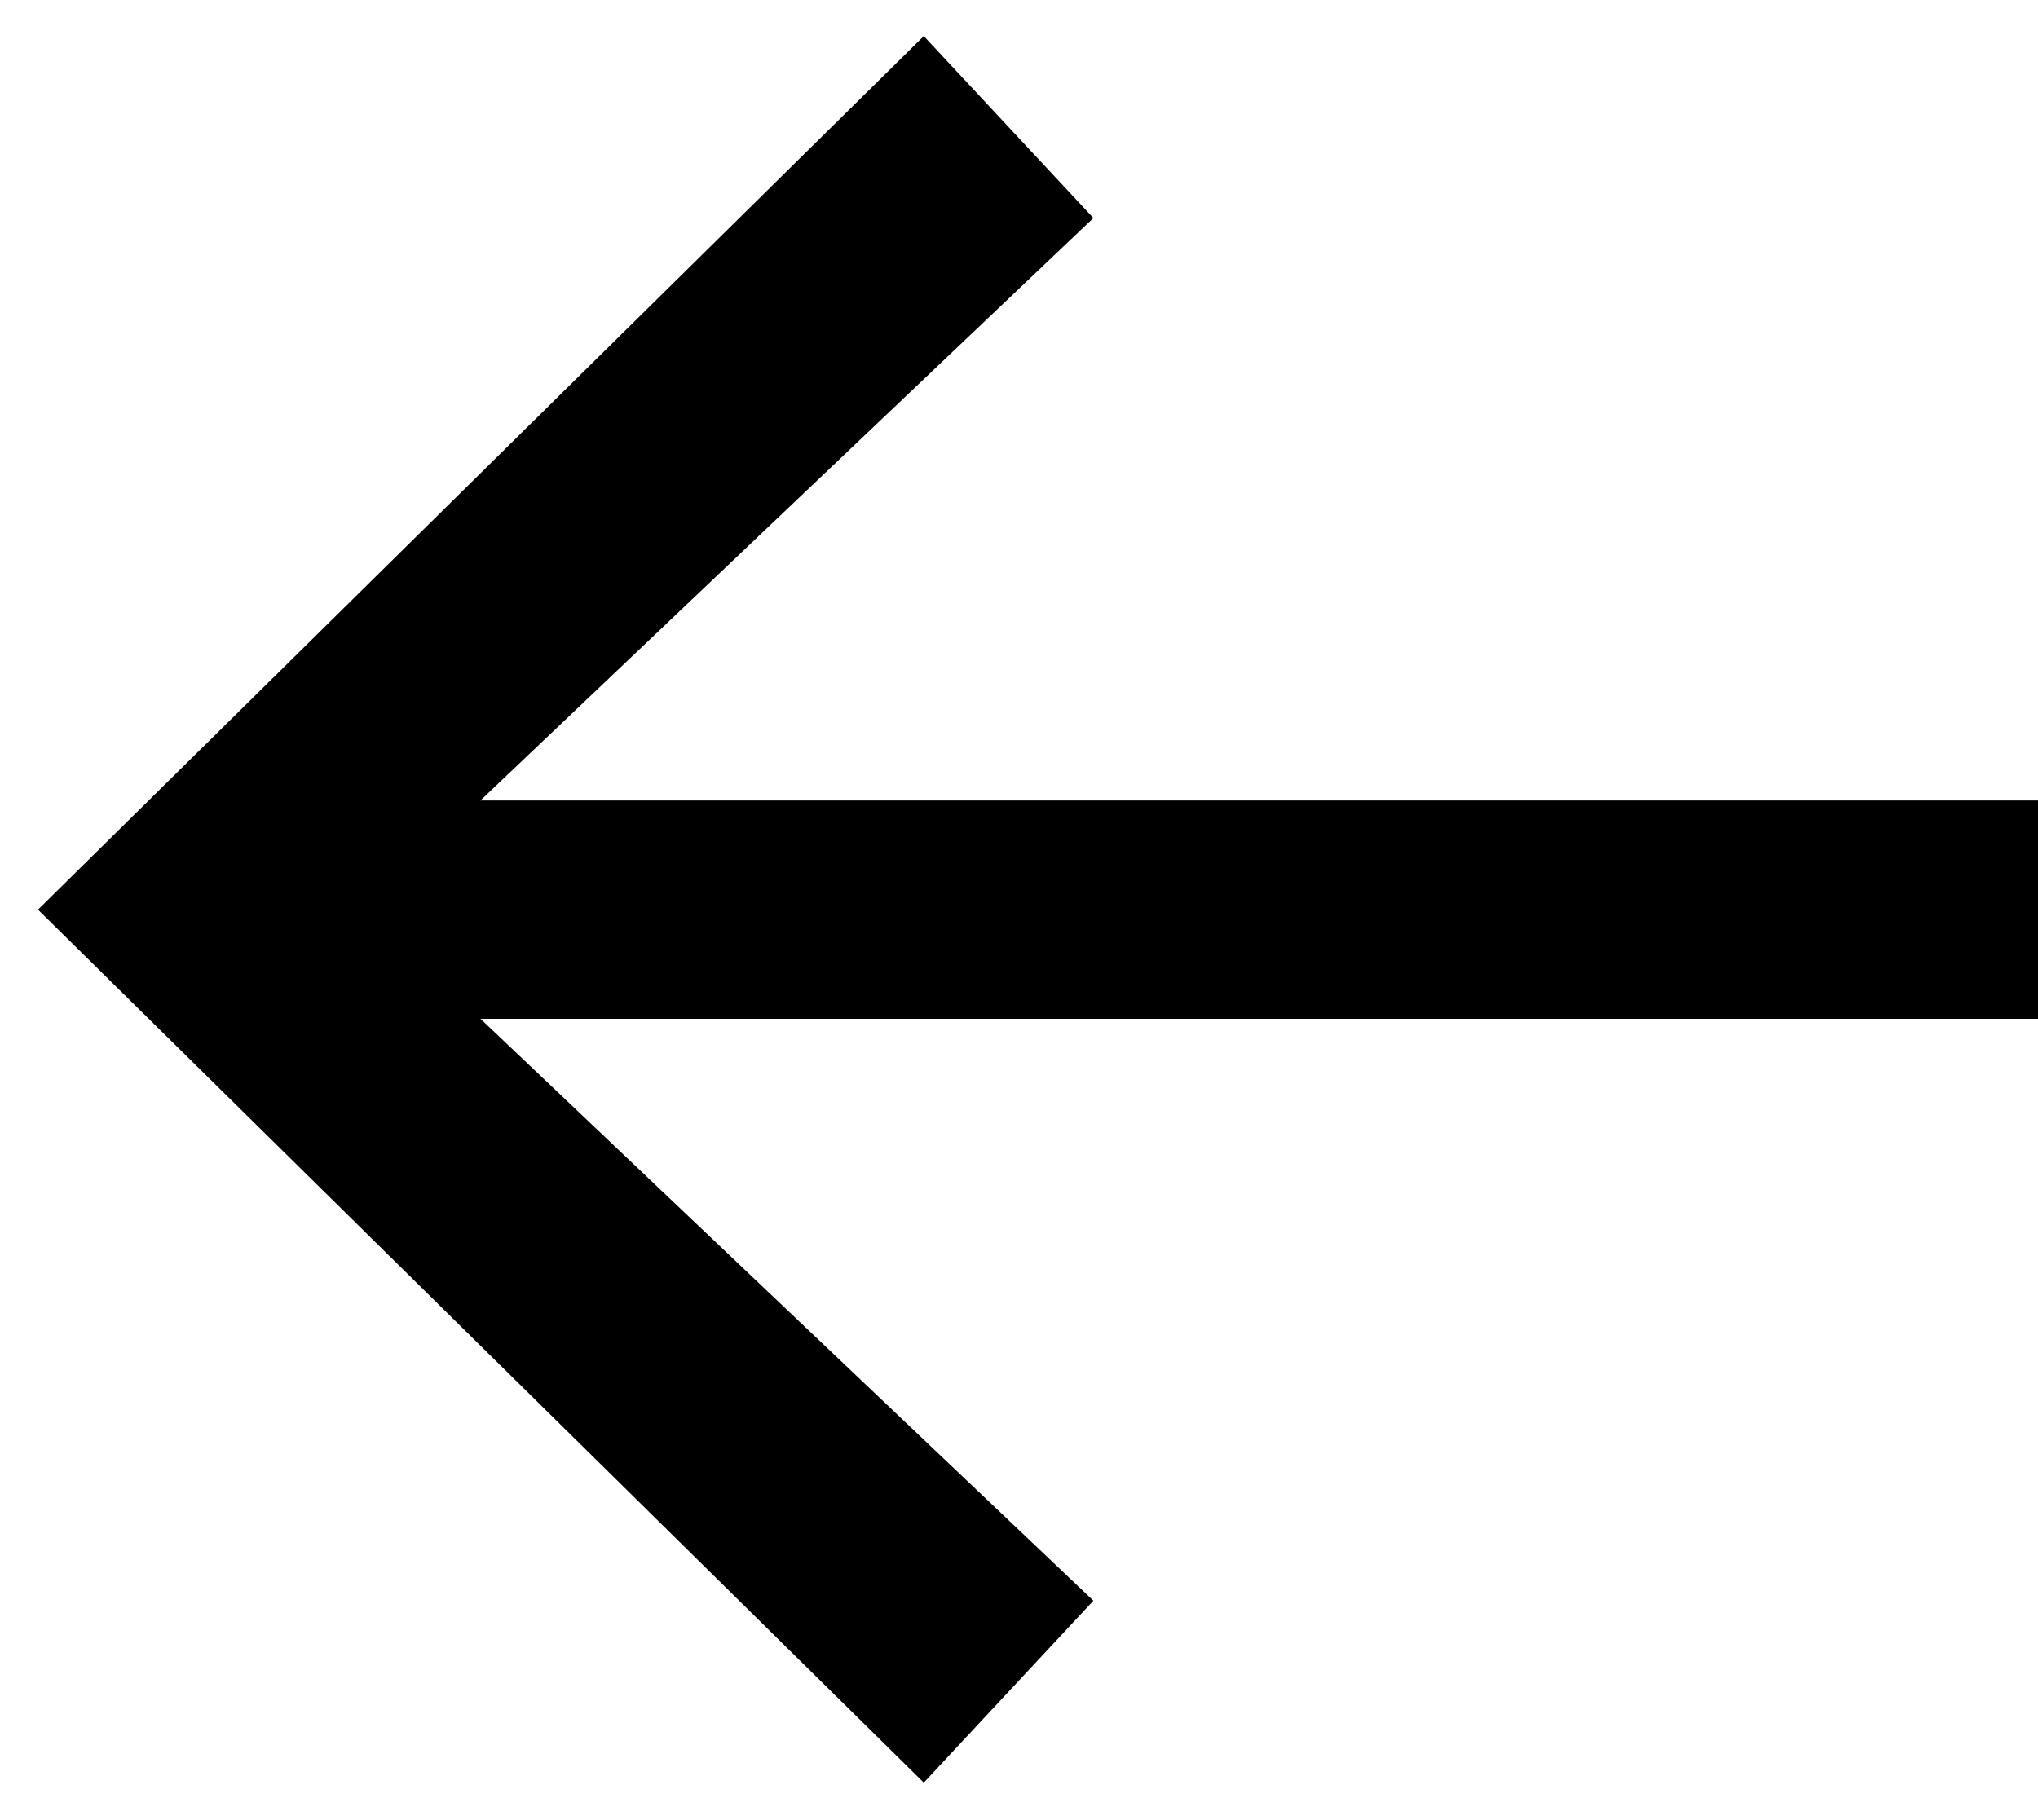
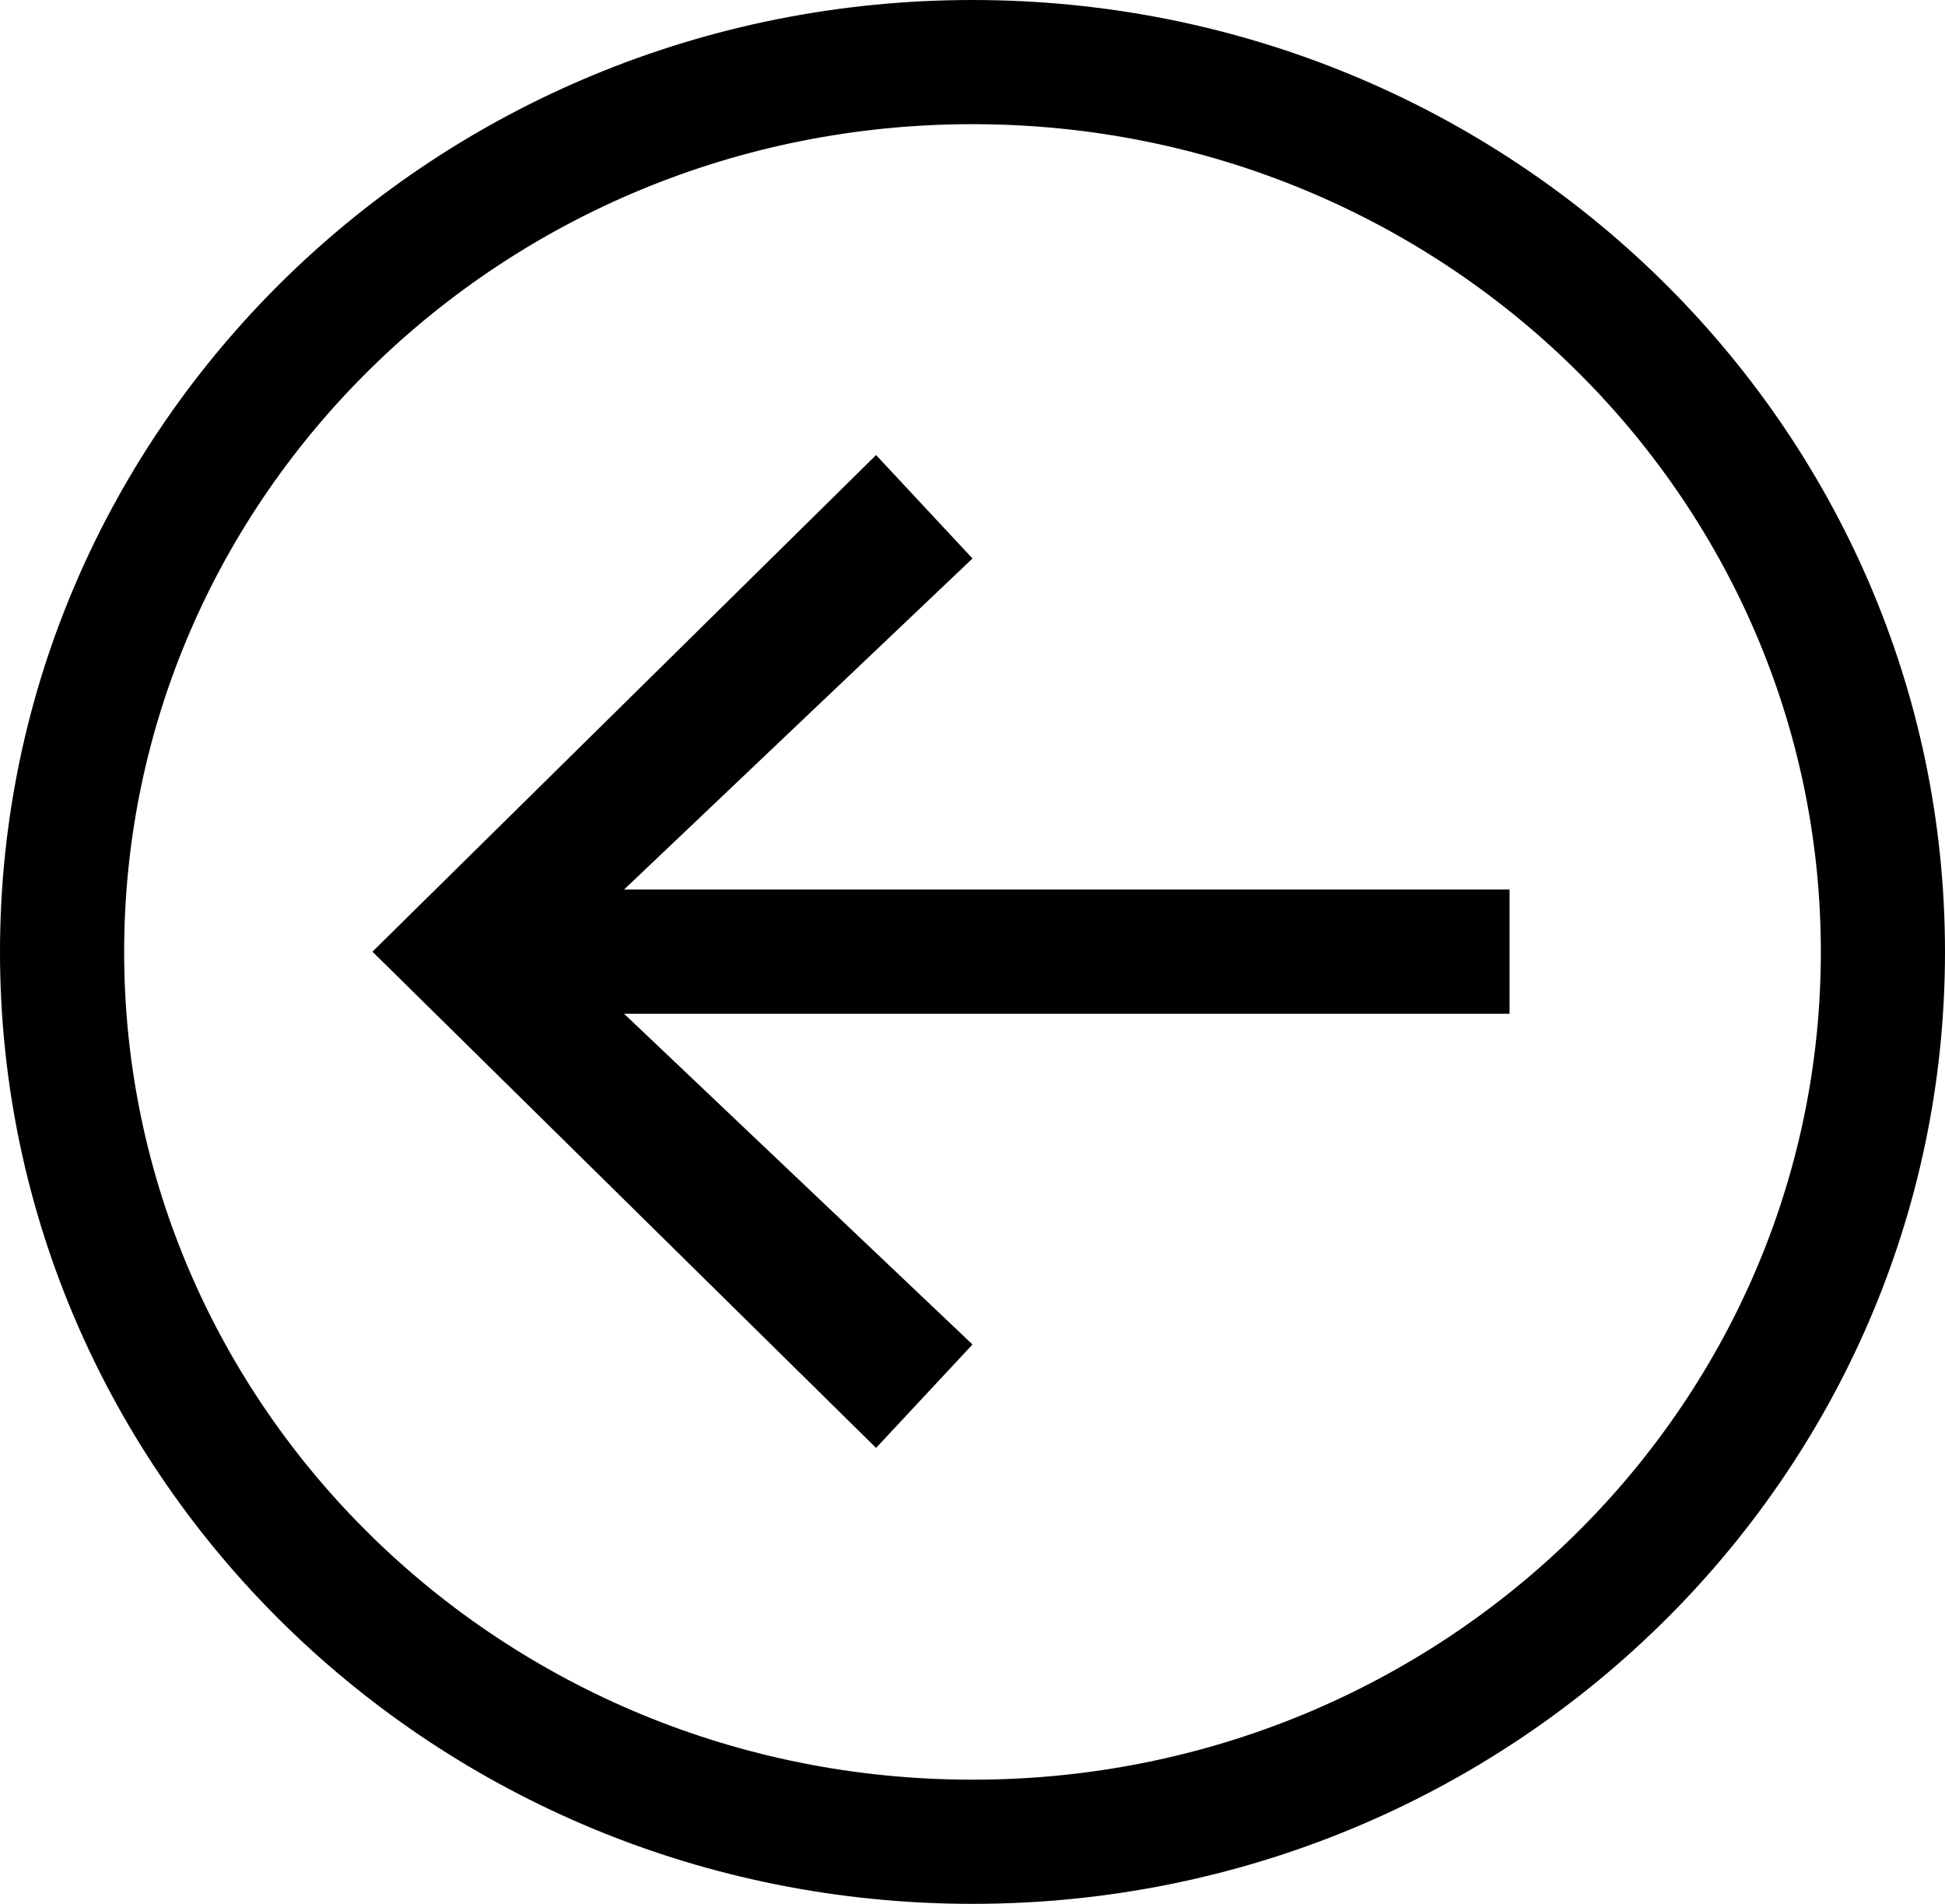
- <svg xmlns="http://www.w3.org/2000/svg" width="28" height="25" viewBox="0 0 28 25" fill="none">
-   <path d="M12.692 0.496L15.022 2.996L5.022 12.5L15.022 21.996L12.692 24.496L6.607 18.498L0.522 12.5L12.692 0.496Z" fill="black" />
-   <line x1="5" y1="12.5" x2="28" y2="12.5" stroke="black" stroke-width="3" />
+ <svg xmlns="http://www.w3.org/2000/svg" width="47" height="46" viewBox="0 0 47 46" fill="none">
+   <path d="M21.17 10.995L23.5 13.494L13.5 22.994L23.5 32.485L21.17 34.984L15.085 28.989L9 22.994L21.17 10.995Z" fill="black" />
+   <line x1="13.478" y1="22.993" x2="36.478" y2="22.993" stroke="black" stroke-width="3" />
+   <path d="M45.5 23C45.5 34.844 35.681 44.5 23.5 44.5C11.319 44.5 1.5 34.844 1.5 23C1.5 11.156 11.319 1.5 23.5 1.5C35.681 1.5 45.5 11.156 45.5 23Z" stroke="black" stroke-width="3" />
</svg>
